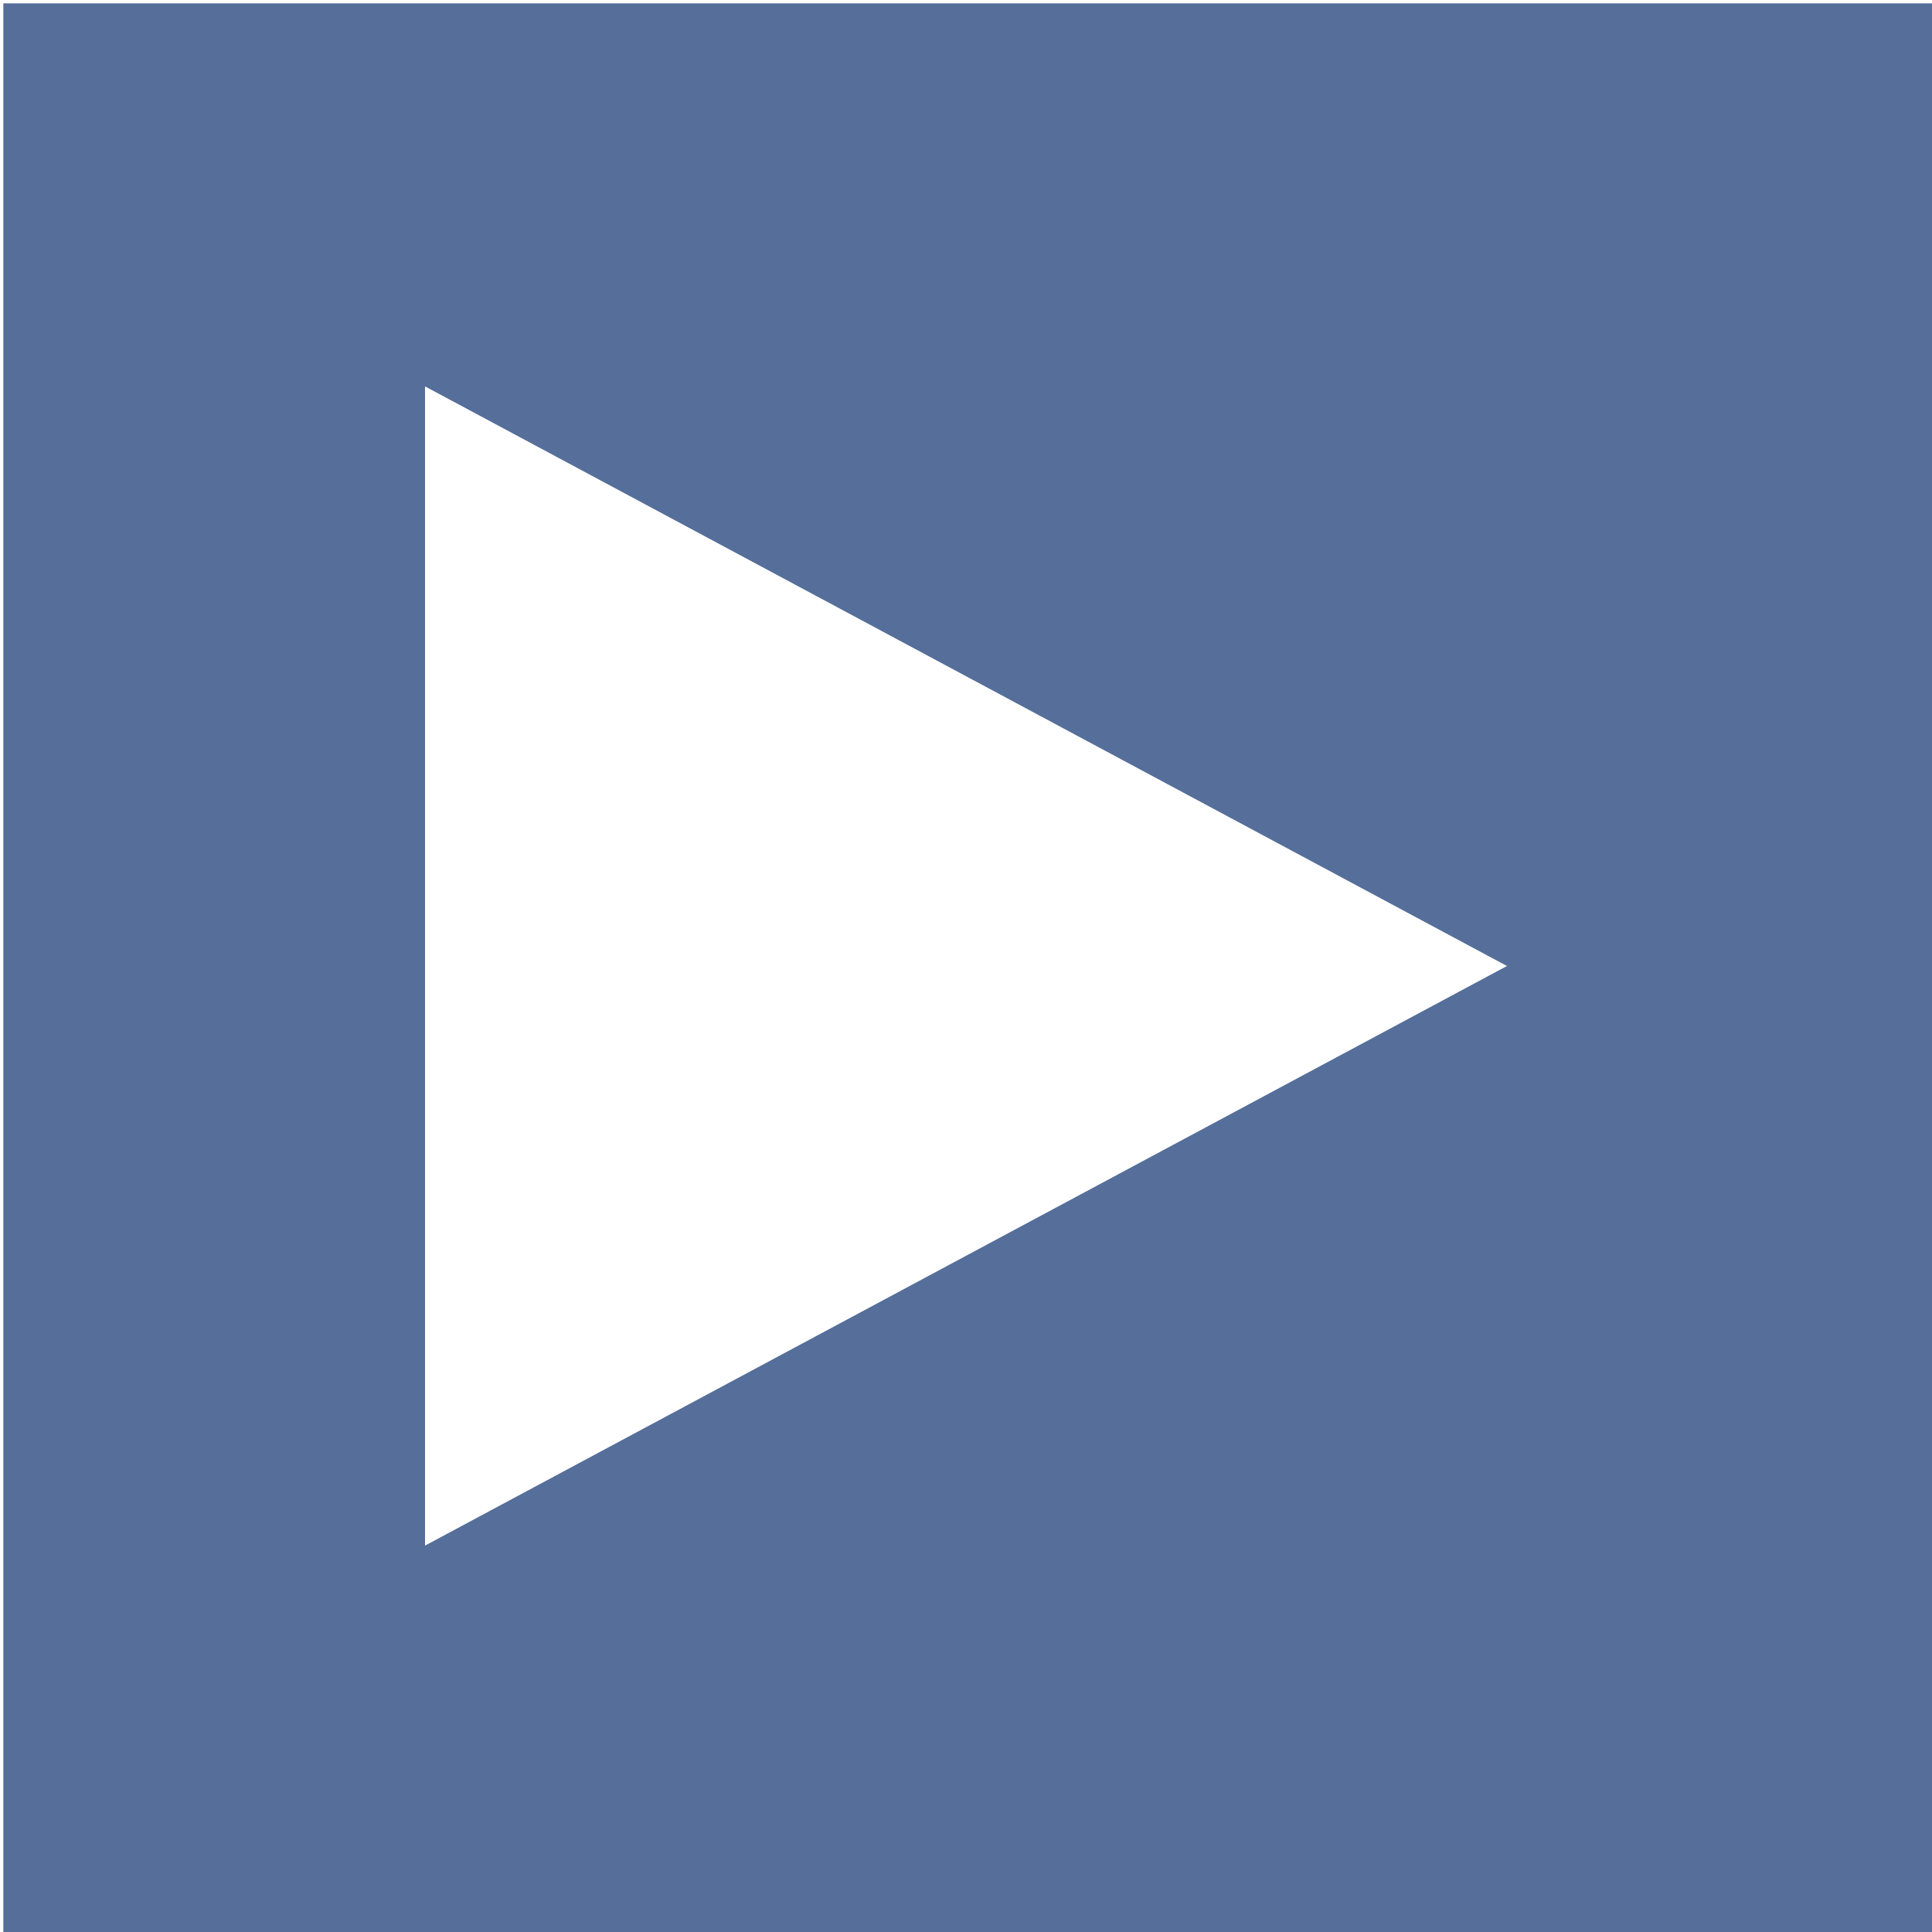
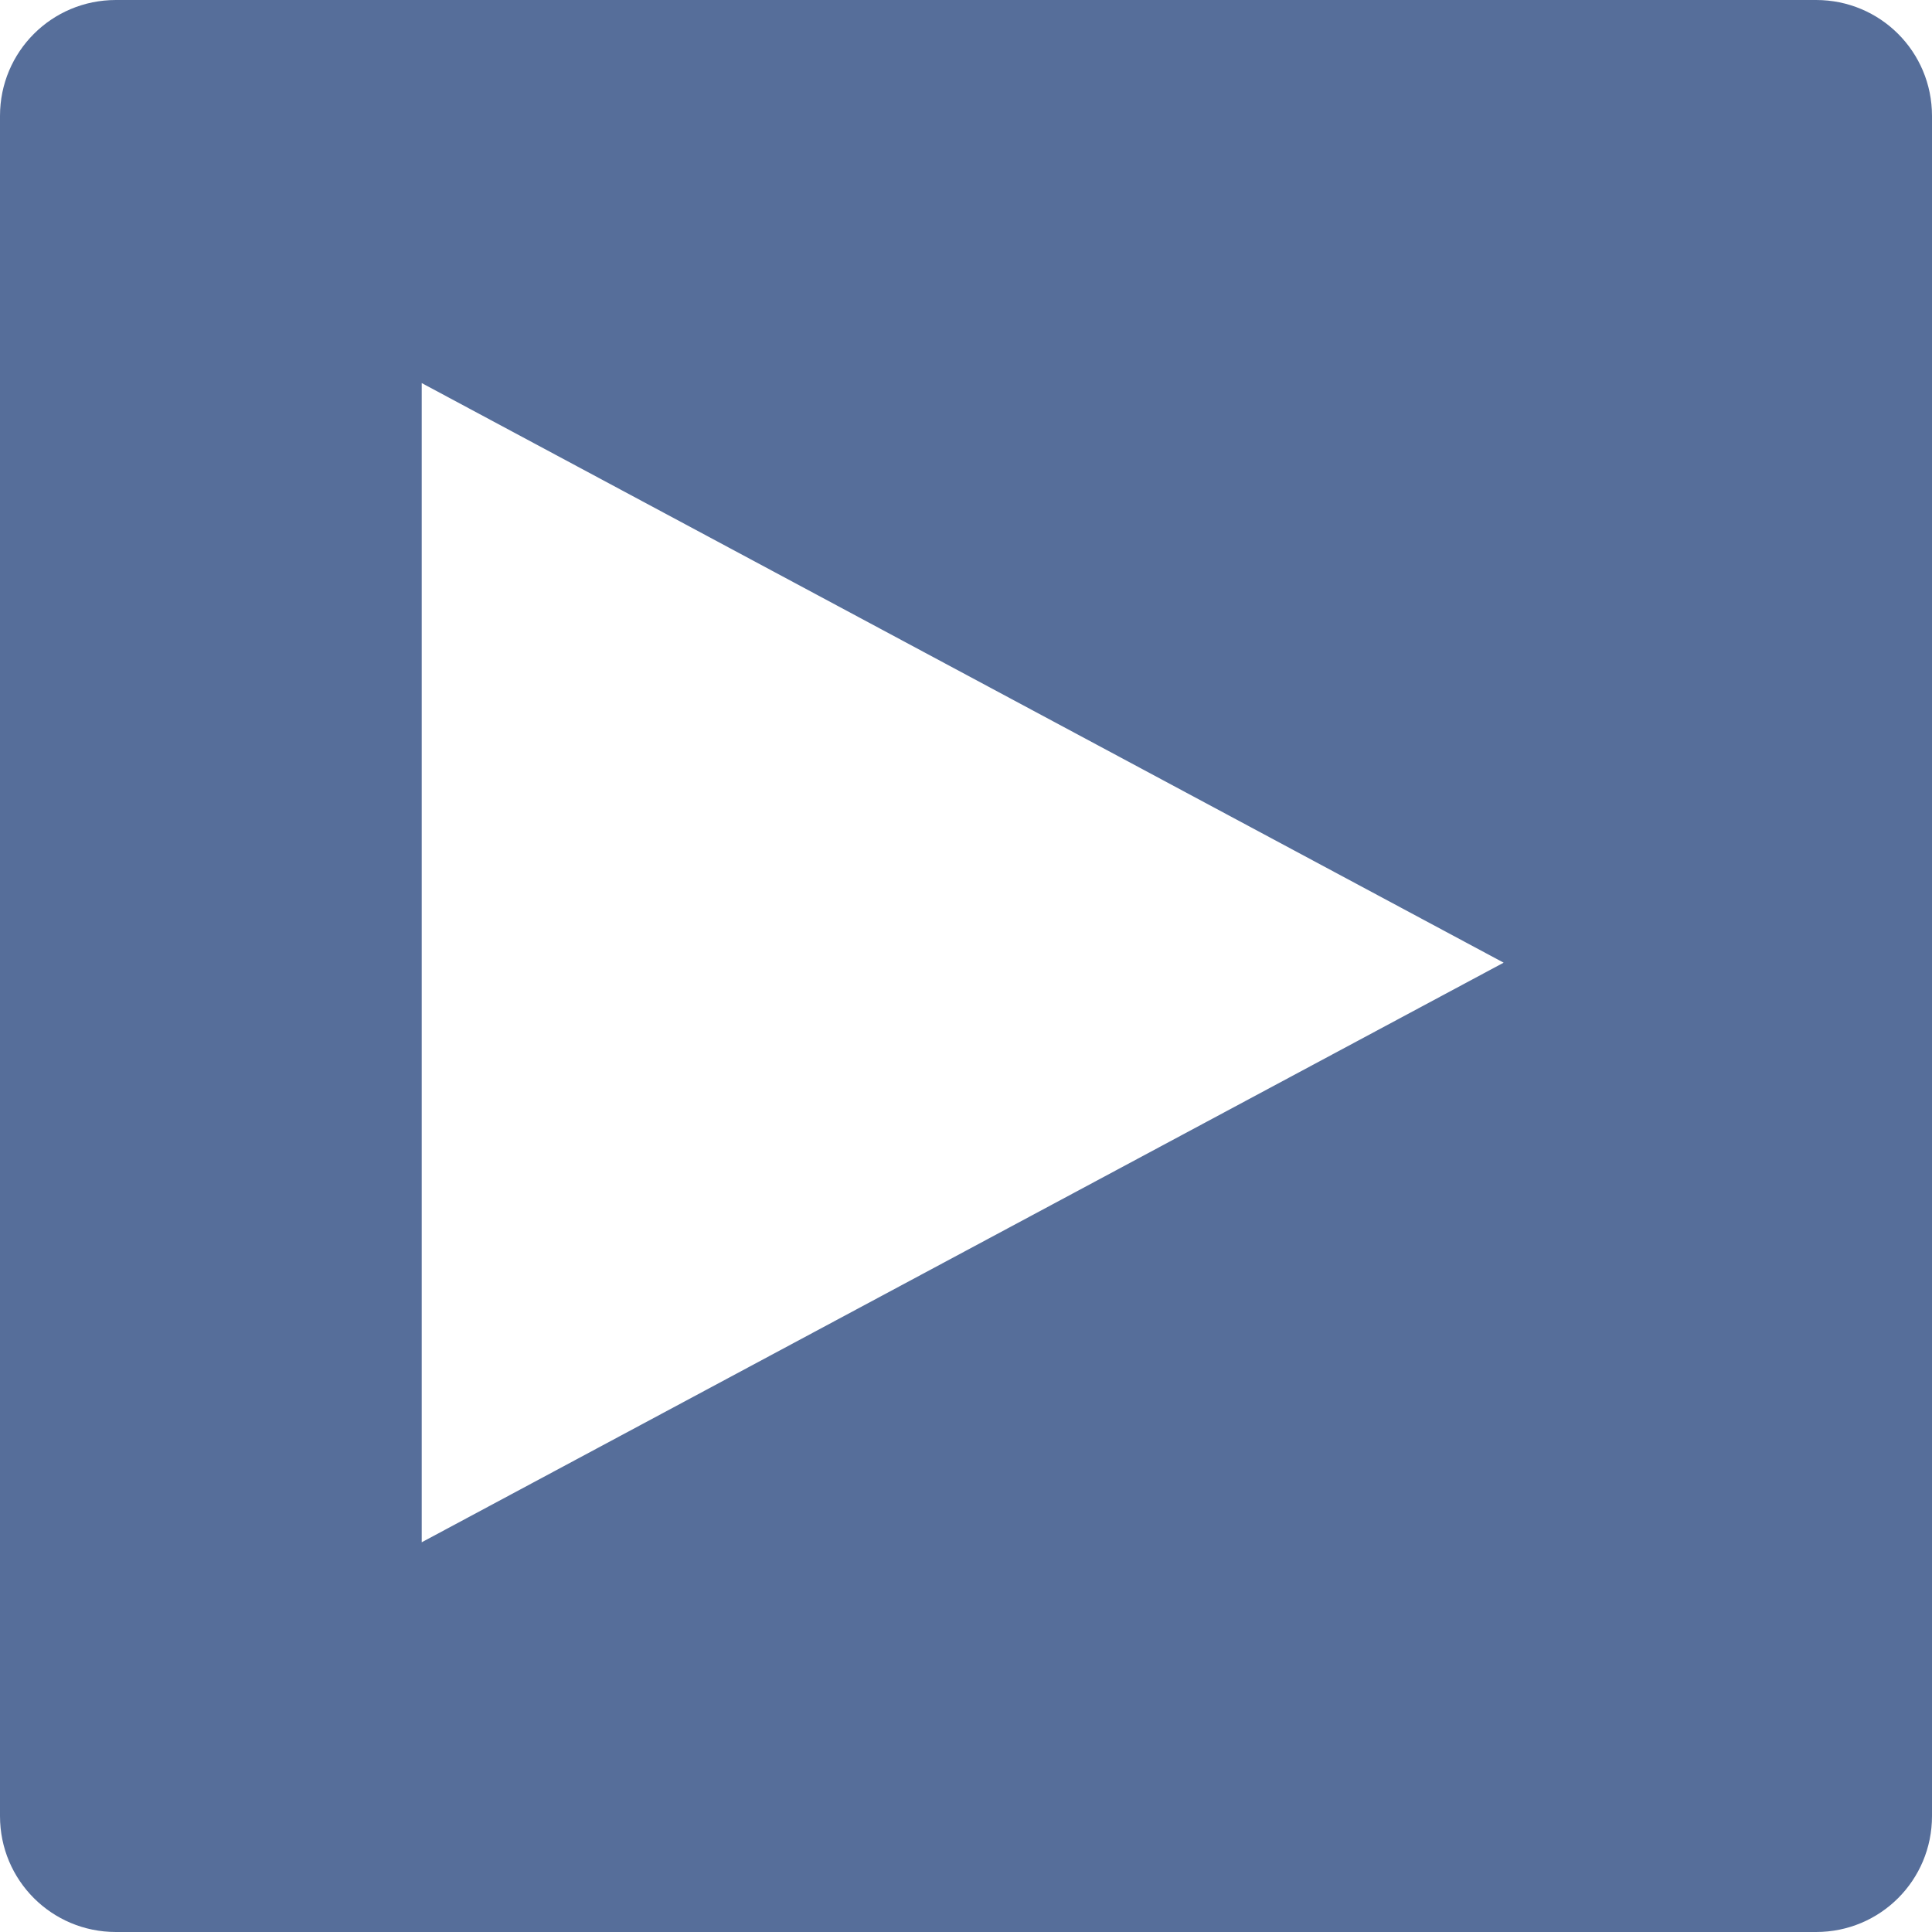
<svg xmlns="http://www.w3.org/2000/svg" width="50" height="50" viewBox="0 0 50 50" version="1.1" id="svg1">
  <defs id="defs1" />
-   <g id="layer1" style="display:none;fill:#d3bc5f" />
-   <path id="rect1" style="fill:#566e9a;stroke-width:1;fill-opacity:1" d="M 0.086 0.086 L 0.086 50.086 L 50.086 50.086 L 50.086 0.086 L 0.086 0.086 z M 11 10 L 39 25 L 11 40 L 11 10 z " />
+   <path id="rect1" style="display:inline;fill:#566e9a;fill-opacity:1;stroke-width:1" d="M 3,0 C 1.338,0 0,1.338 0,3 v 44 c 0,1.662 1.338,3 3,3 h 44 c 1.662,0 3,-1.338 3,-3 V 3 C 50,1.338 48.662,0 47,0 Z m 7.914,9.914 28,15 -28,15 z" />
</svg>
